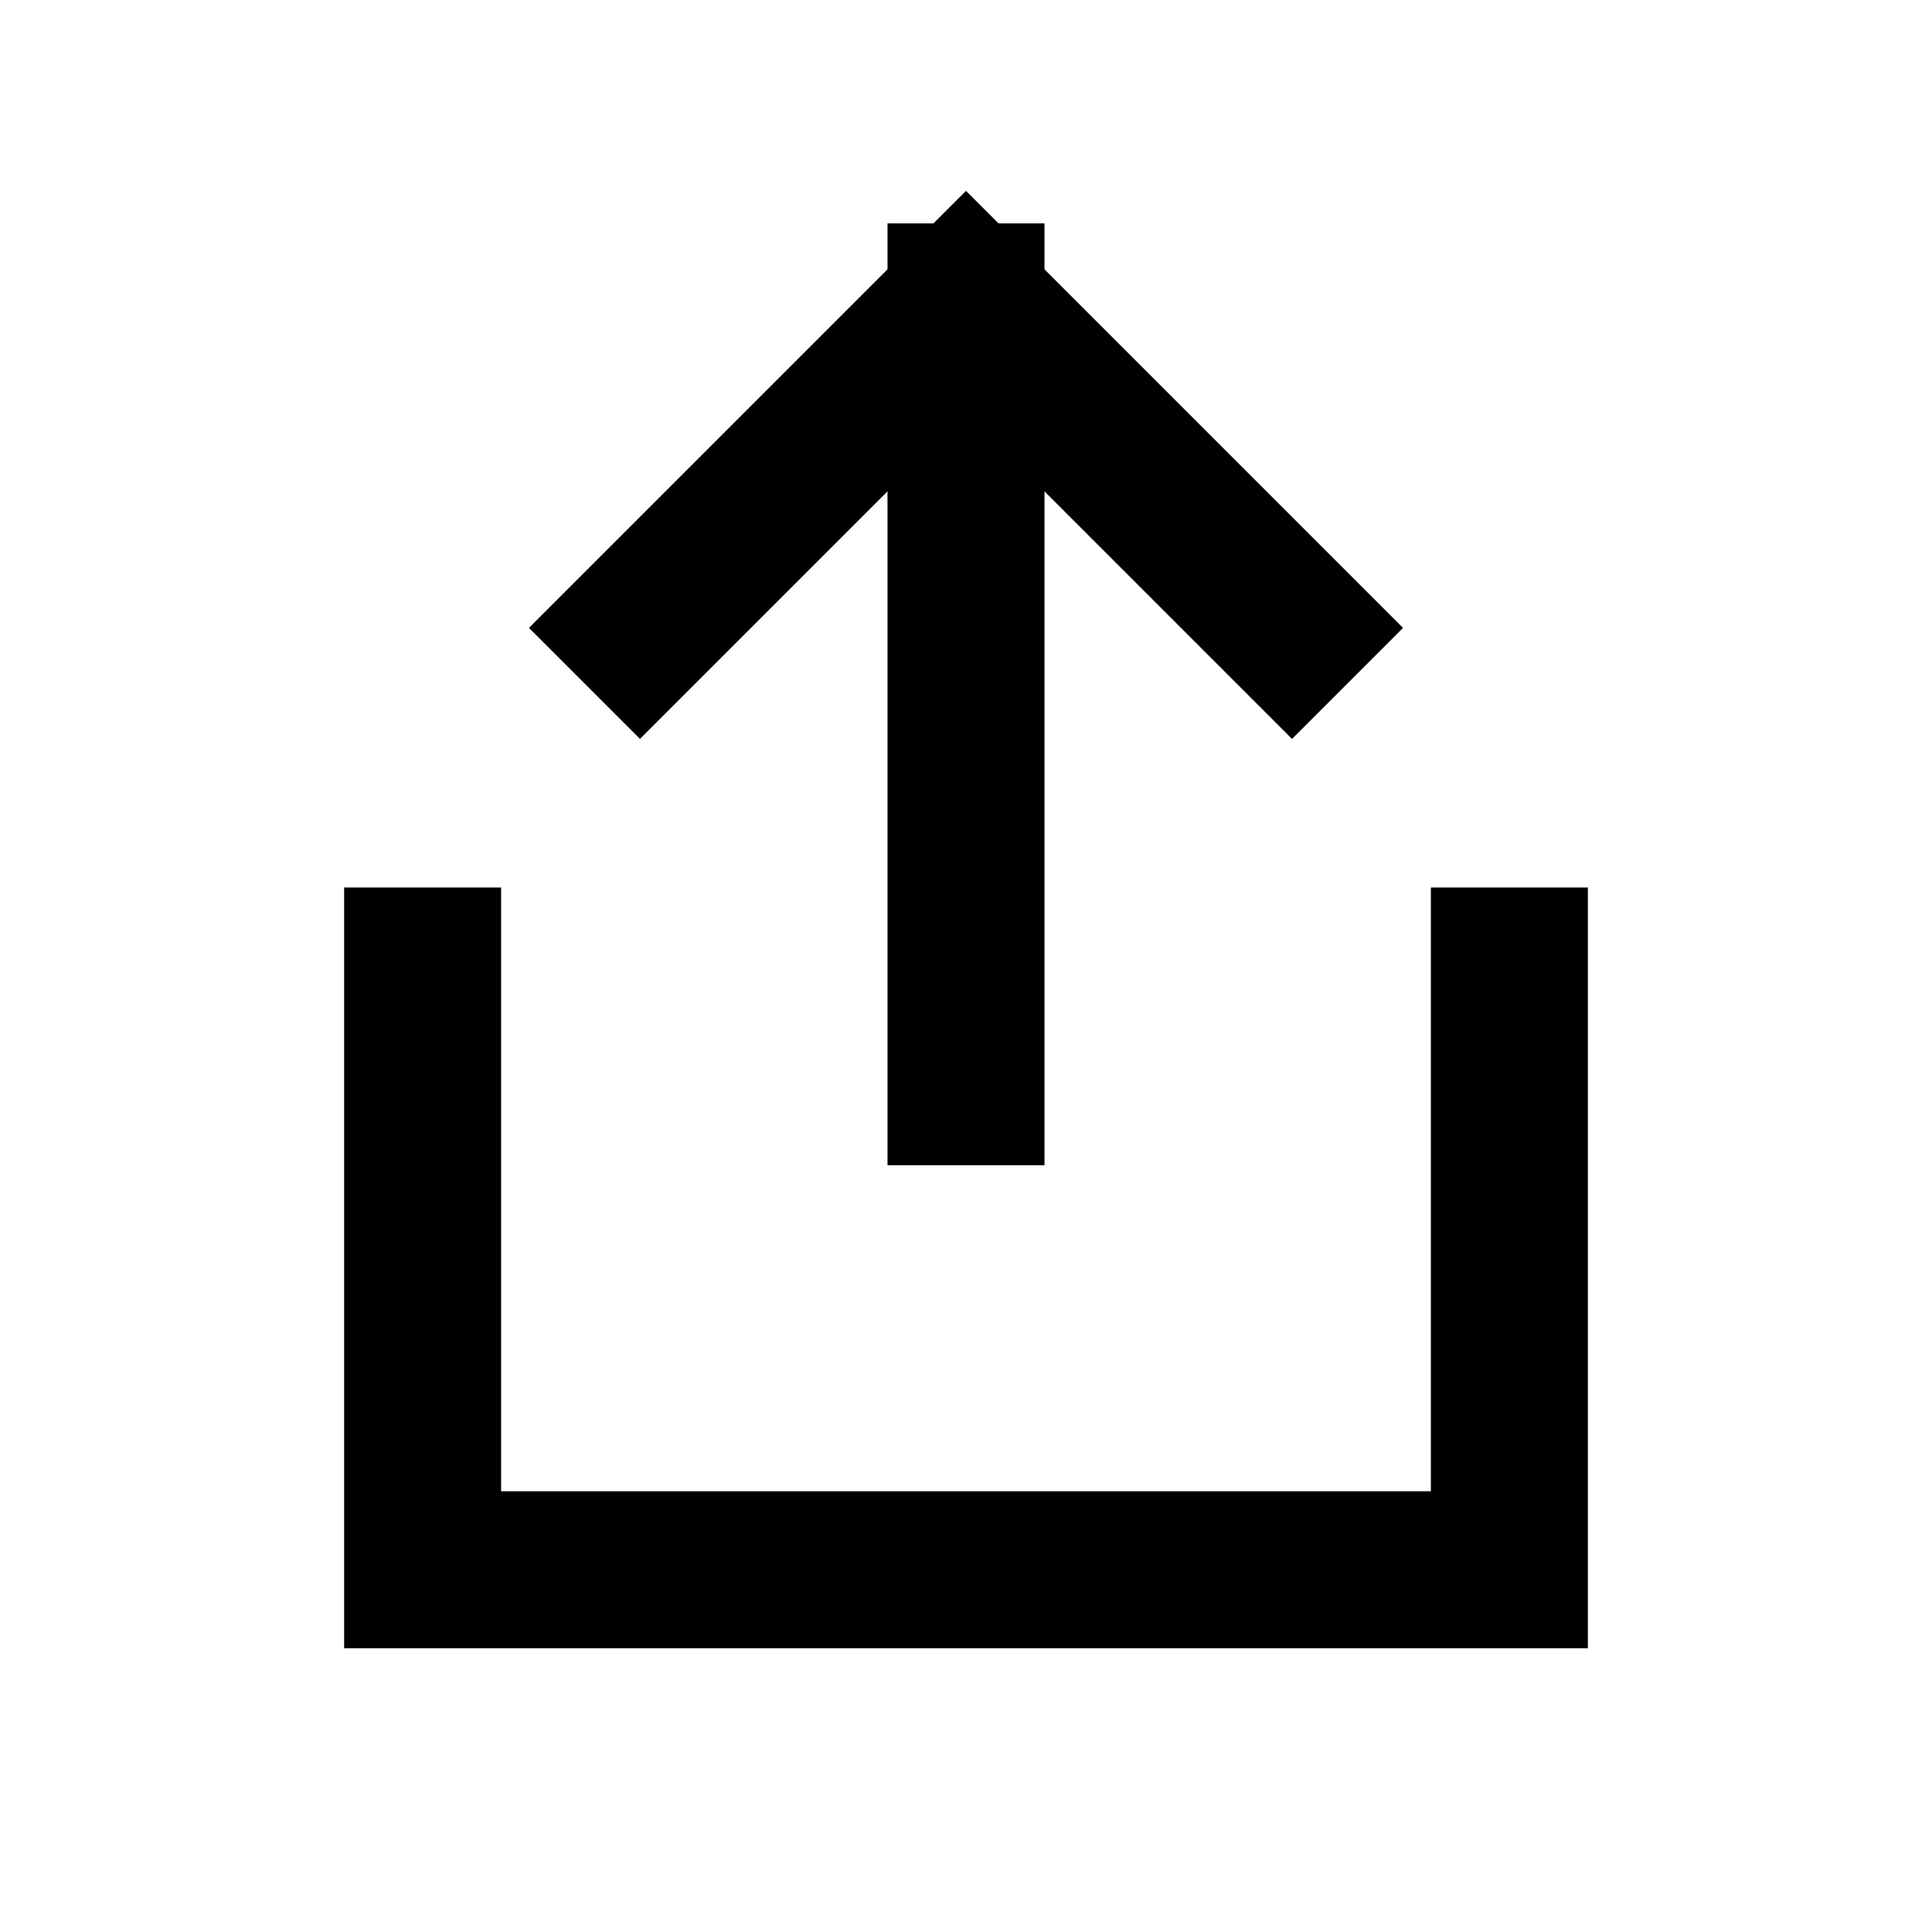
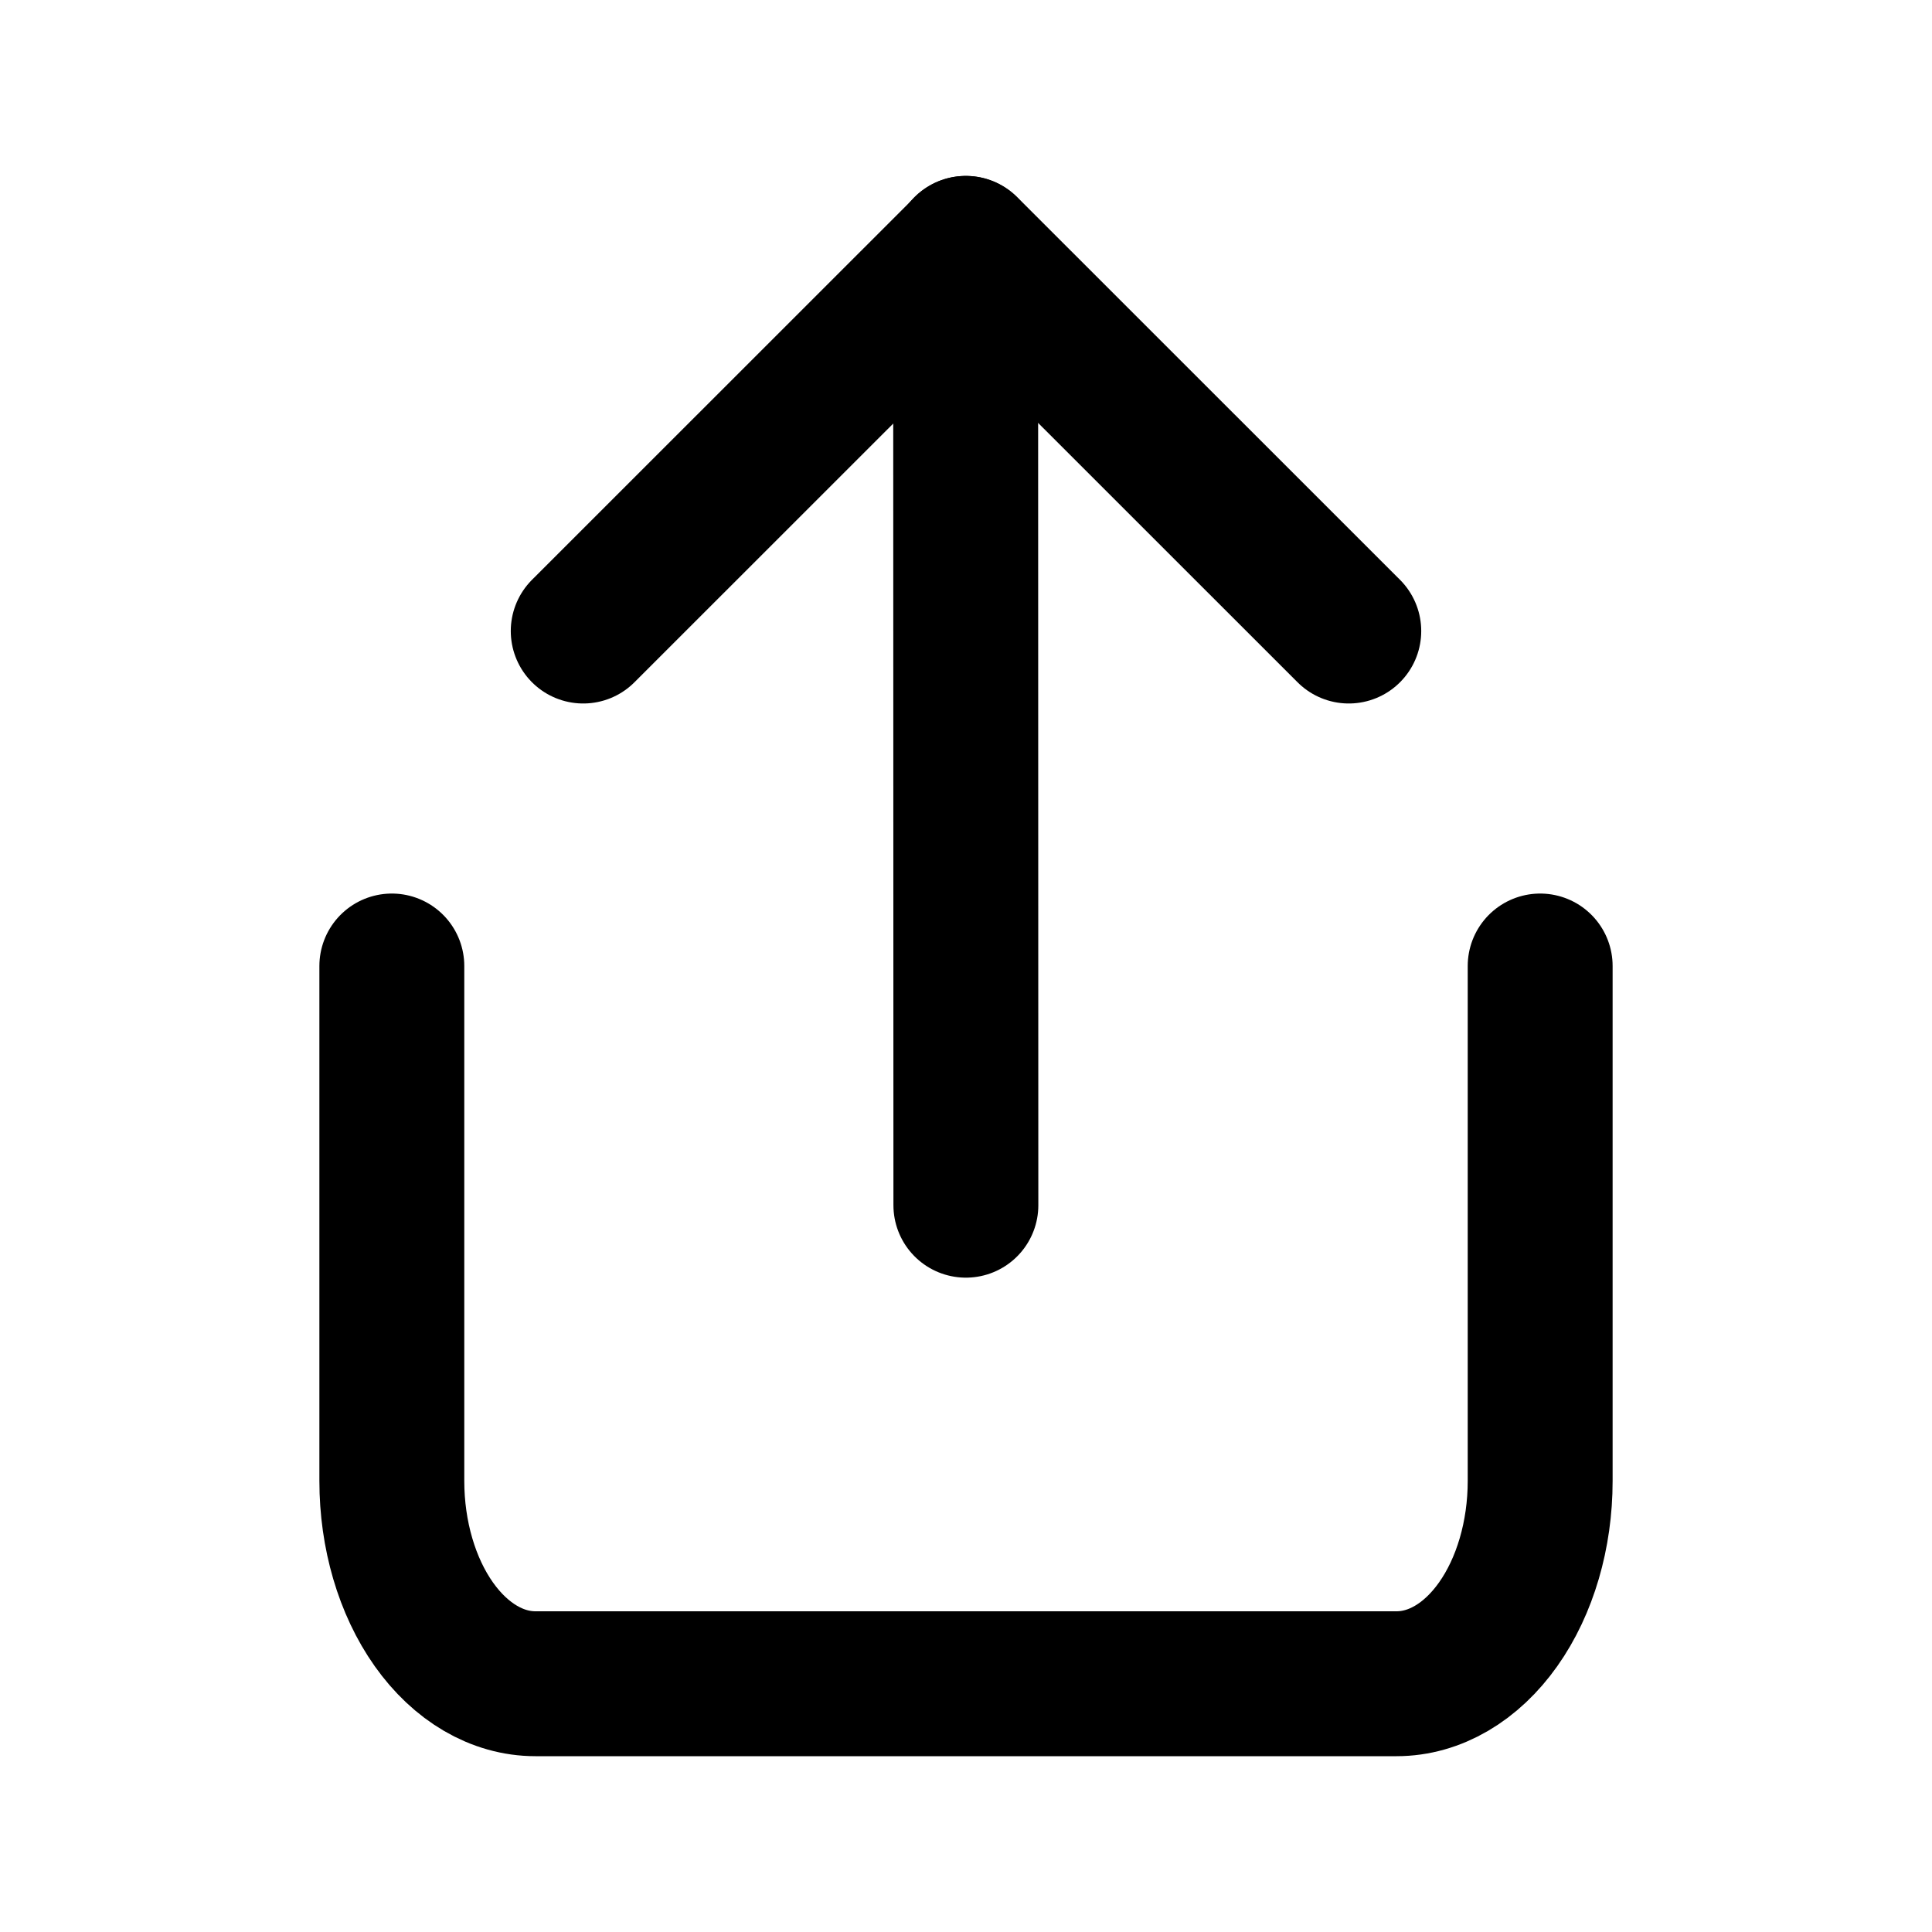
<svg xmlns="http://www.w3.org/2000/svg" width="16" height="16" viewBox="0 0 16 16" fill="none">
-   <g stroke="currentColor" stroke-width="1.3" stroke-linecap="square" stroke-linejoin="miter" stroke-miterlimit="10">
-     <path d="M3.5 8v5h9V8" />
-     <path d="M8 2.5V9" />
-     <path d="M5.3 5.2 8 2.5l2.7 2.7" />
-   </g>
+   <path d="M7.997 2.057L7.999 9.981" stroke="currentColor" stroke-width="1.2" stroke-linecap="round" stroke-linejoin="round" />
+   <path d="M11.17 5.226L8 2.057L4.83 5.226" stroke="currentColor" stroke-width="1.2" stroke-linecap="round" stroke-linejoin="round" />
+   <path d="M3.245 8V12.265C3.245 12.71 3.37 13.137 3.593 13.452C3.816 13.767 4.119 13.944 4.434 13.944H11.566C11.881 13.944 12.184 13.767 12.407 13.452C12.63 13.137 12.755 12.71 12.755 12.265V8" stroke="currentColor" stroke-width="1.2" stroke-linecap="round" stroke-linejoin="round" />
</svg>
